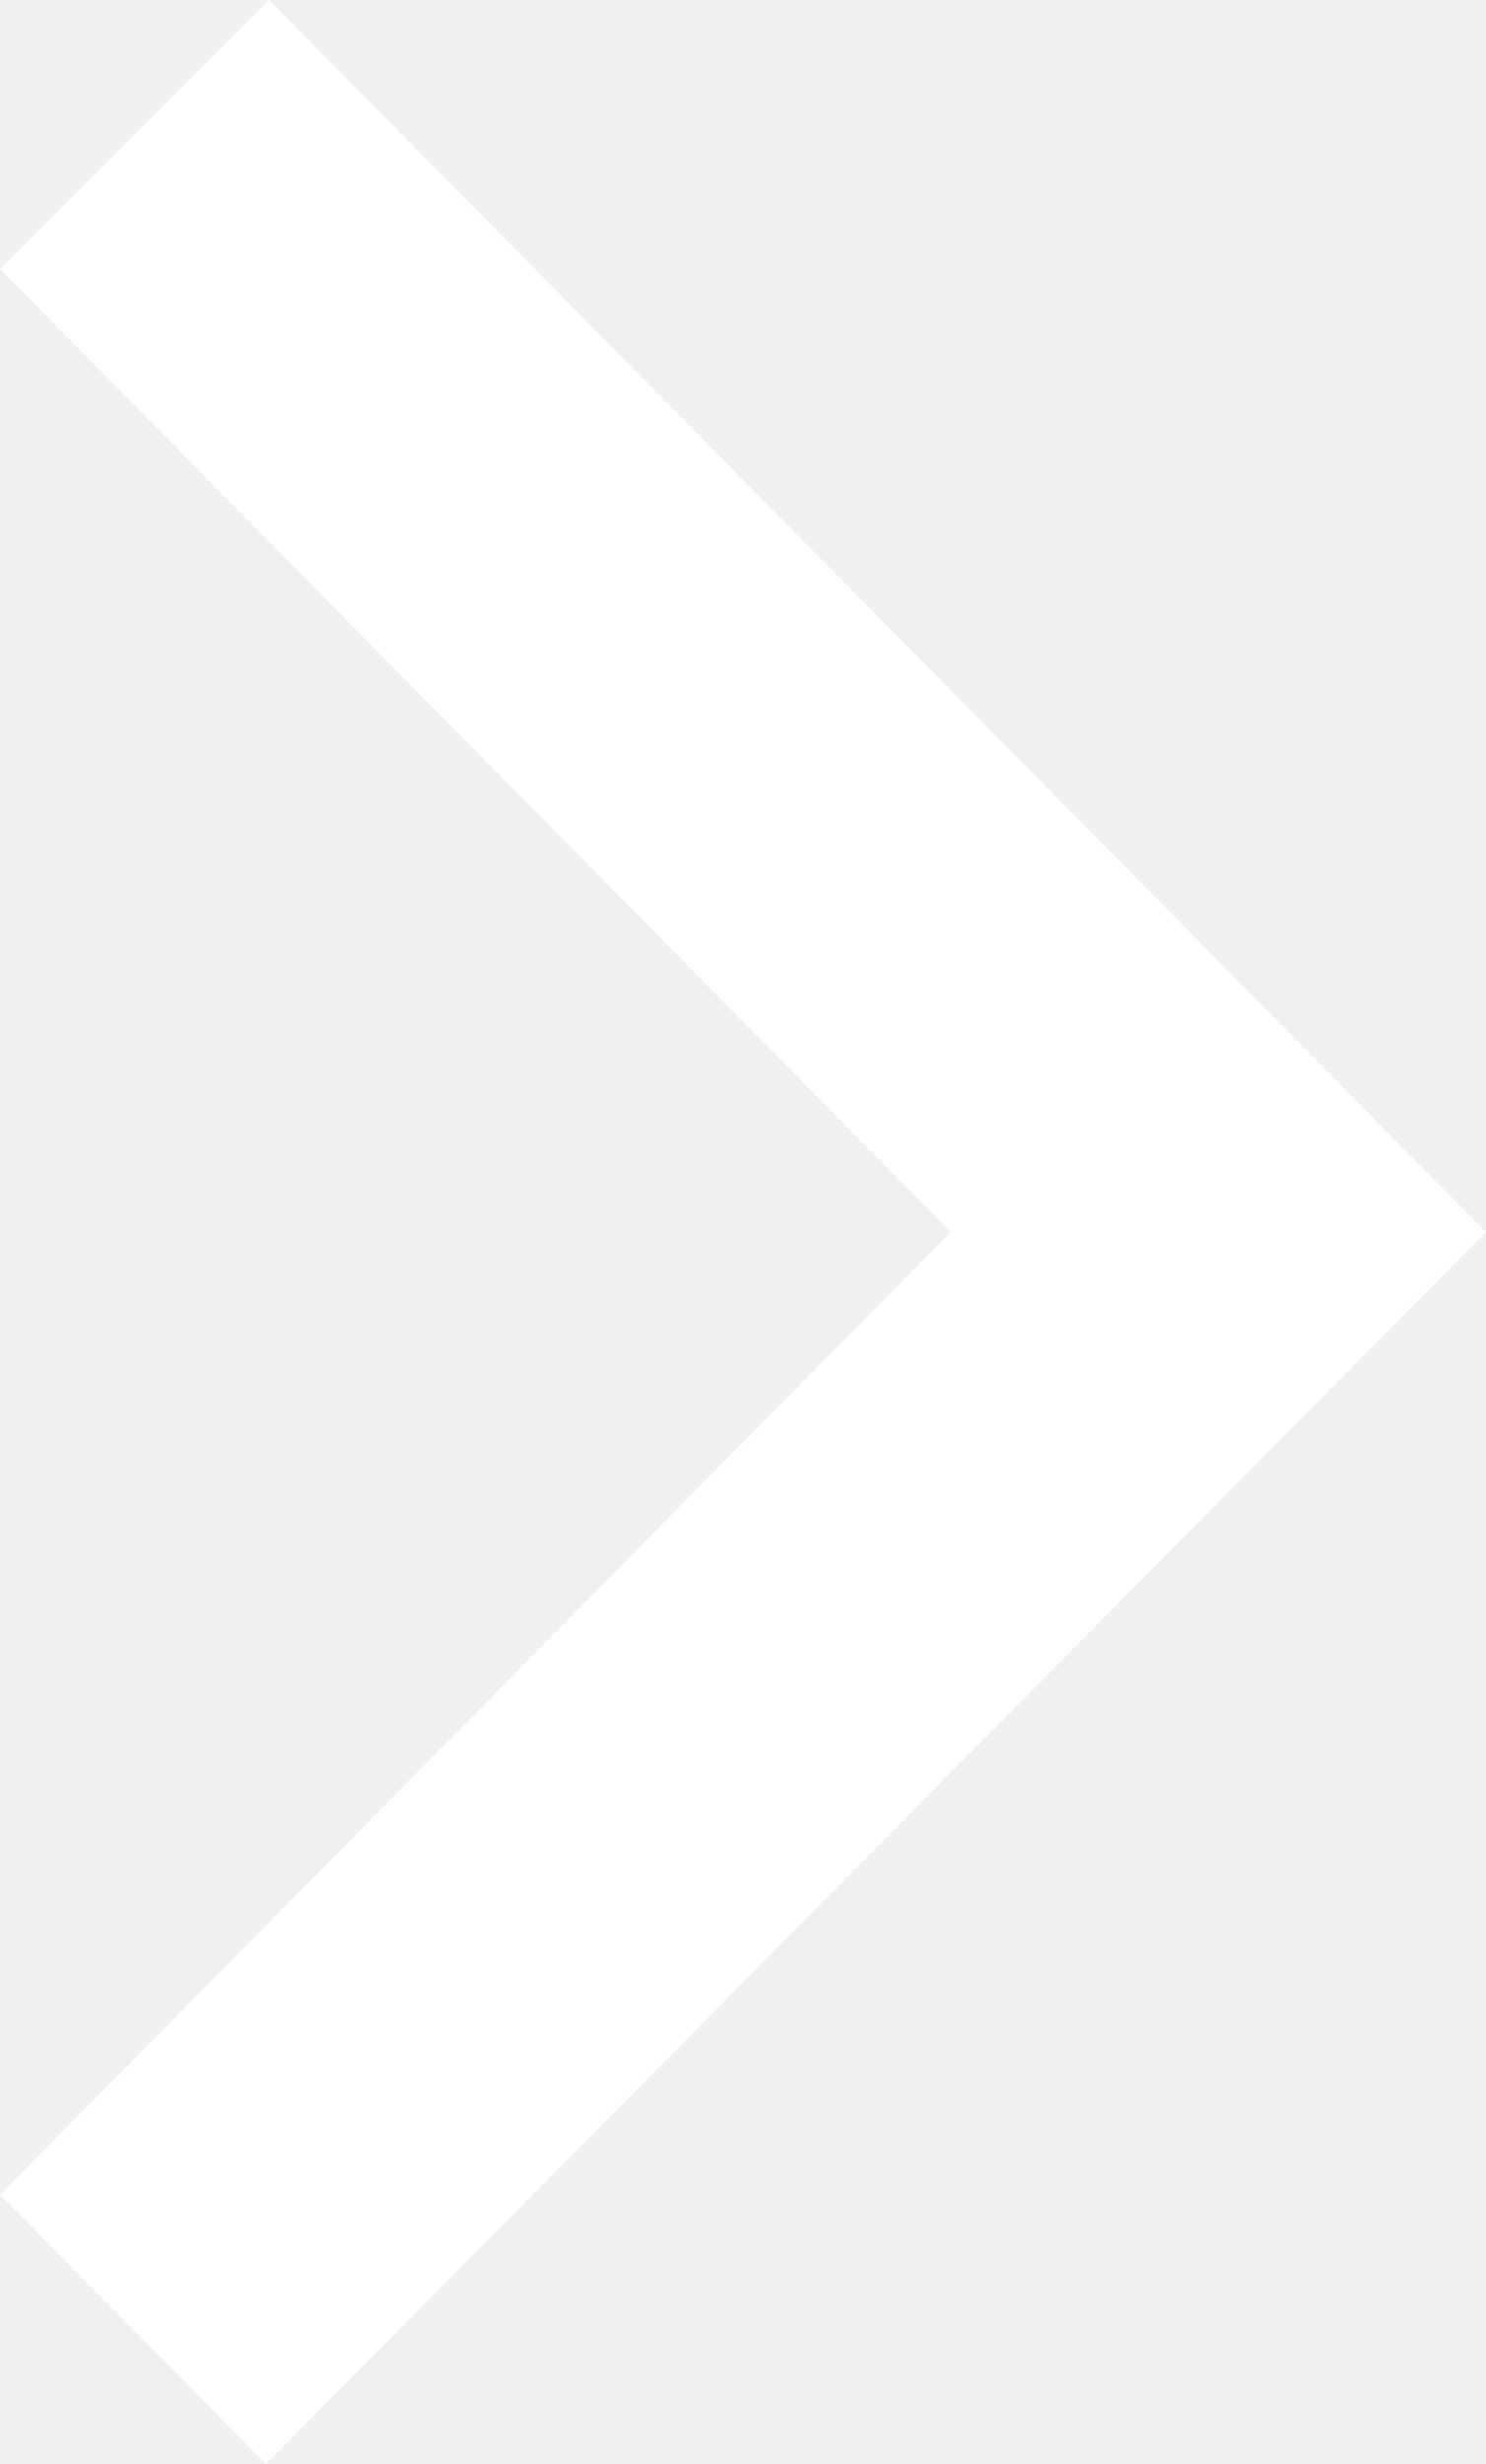
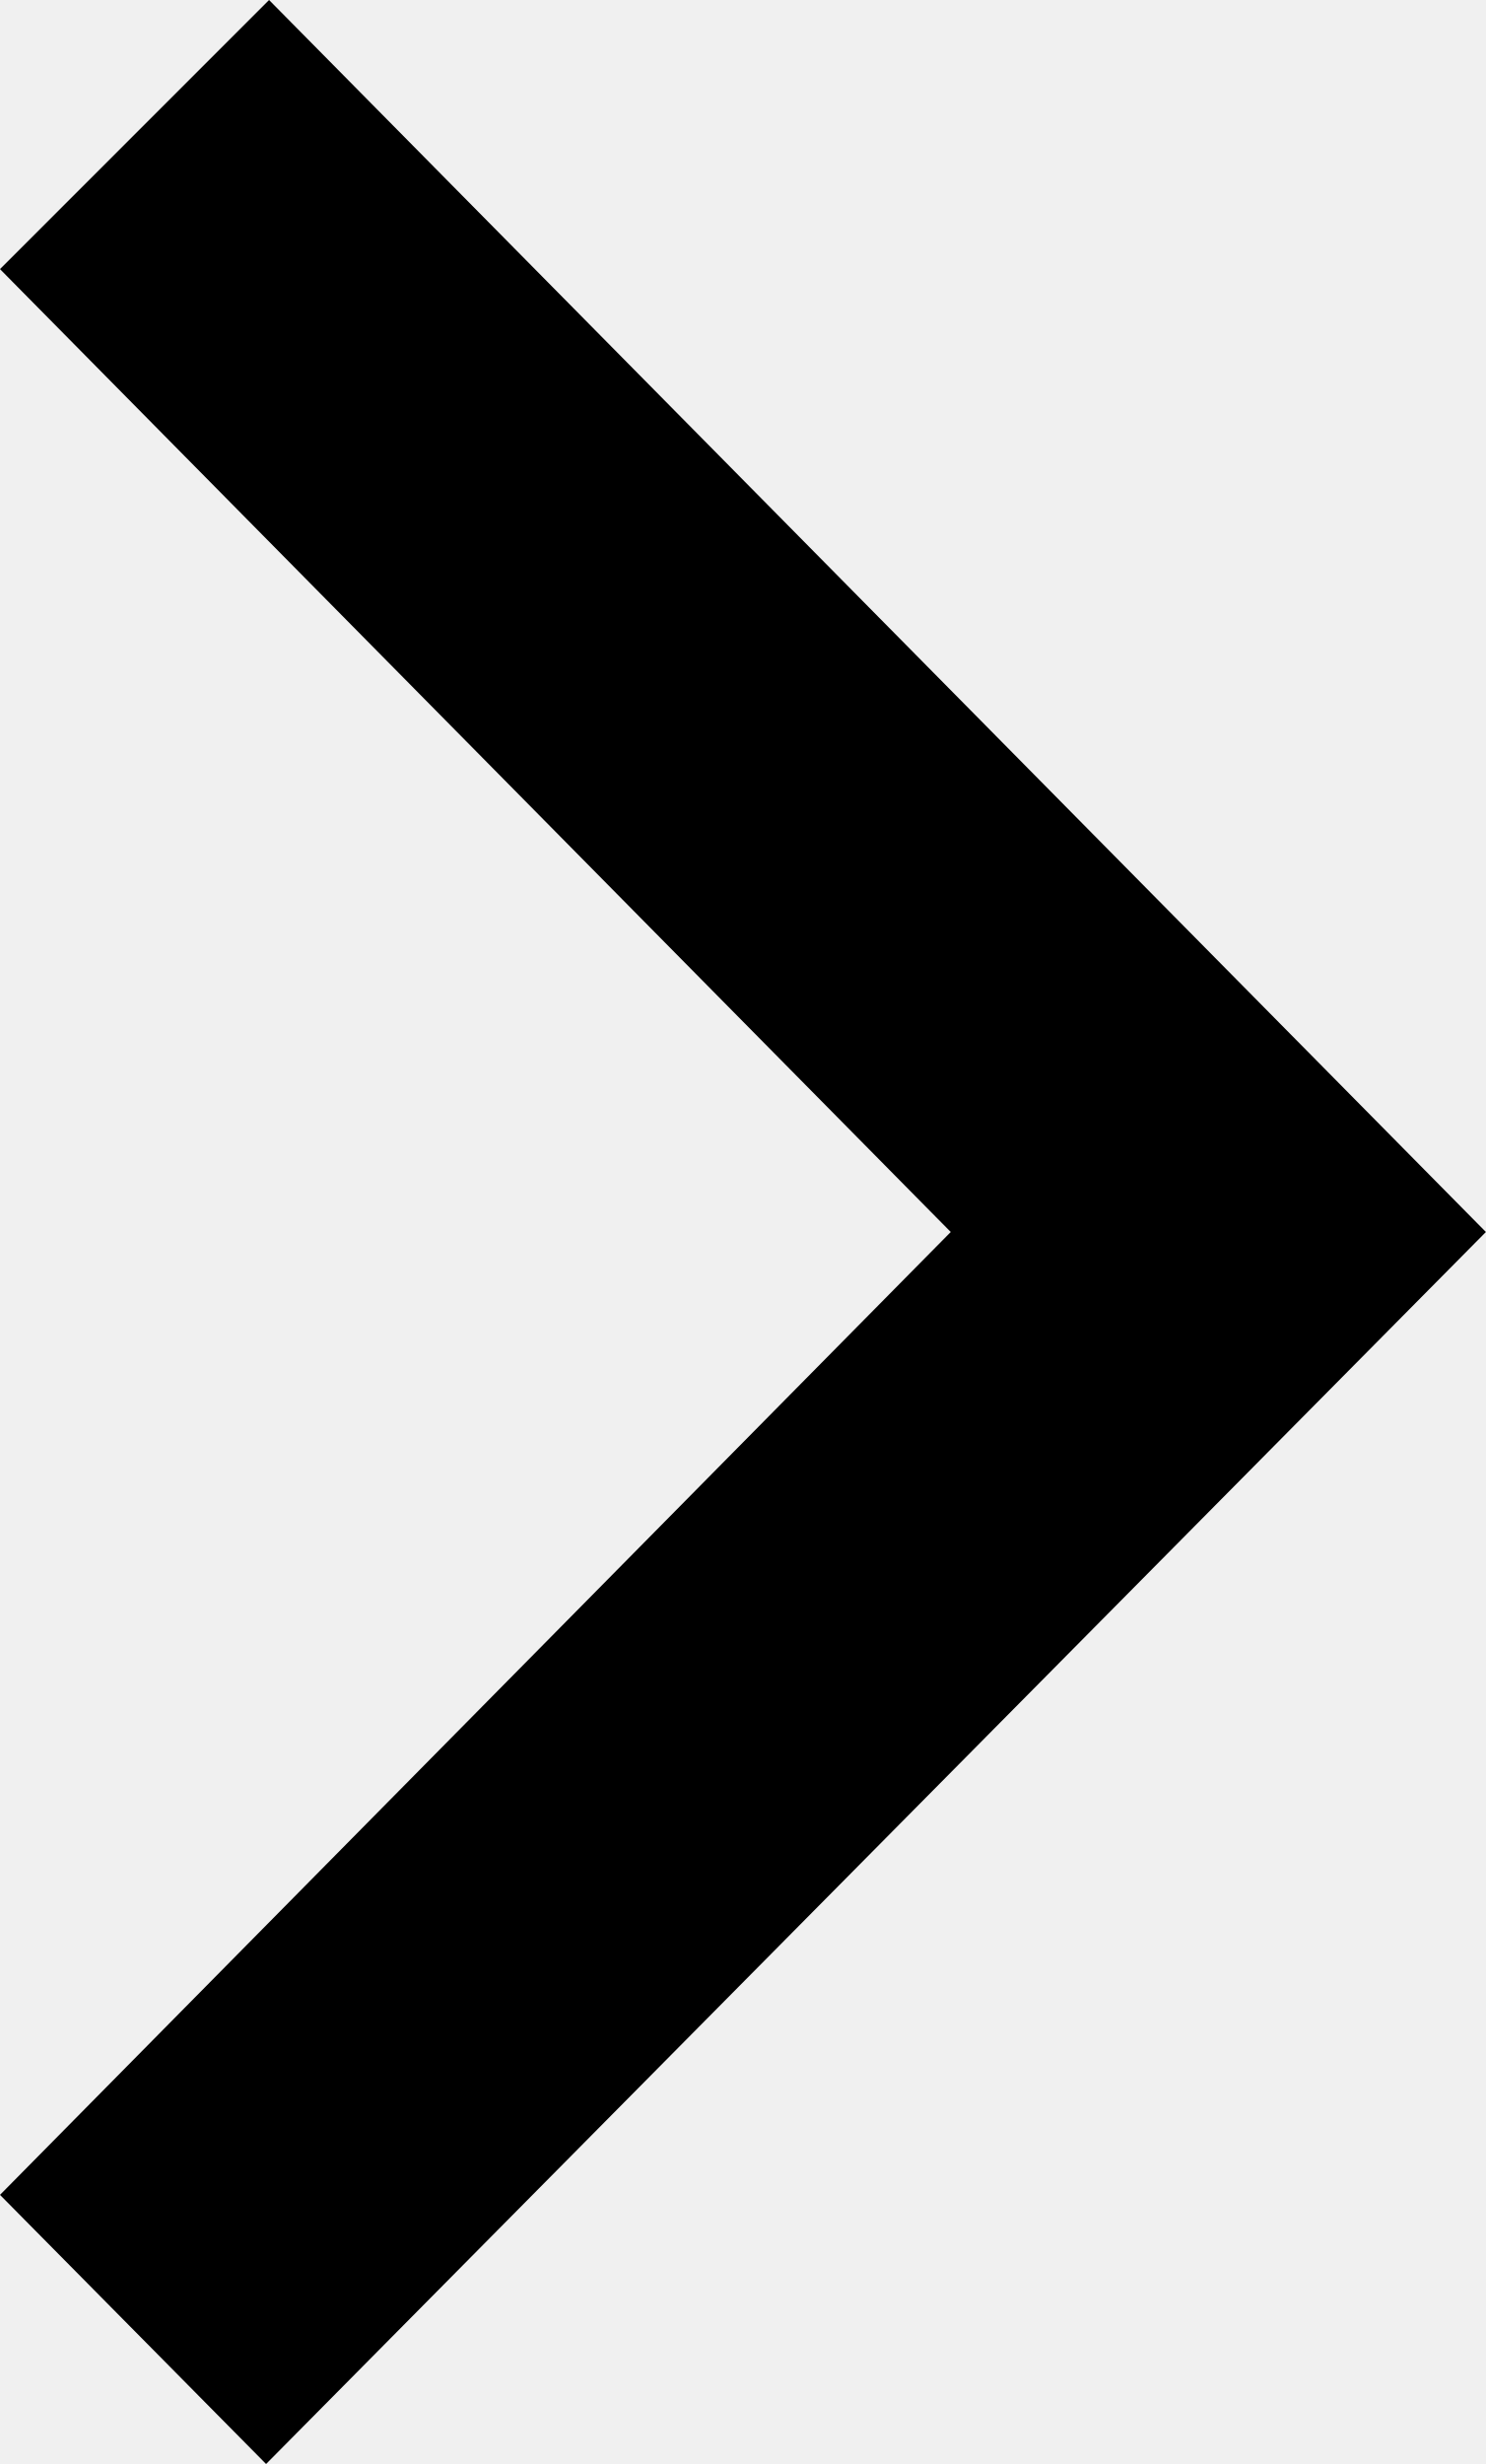
<svg xmlns="http://www.w3.org/2000/svg" width="4.97" height="8.24" viewBox="0 0 4.97 8.24">
  <defs>
    <style>
      .cls-1 {
-         fill: #fff;
+         fill: #000;
      }
    </style>
  </defs>
  <g id="Capa_2" data-name="Capa 2">
    <g id="Capa_1-2" data-name="Capa 1">
      <polygon class="cls-1" points="3.18 4.12 0 7.34 0.89 8.24 4.97 4.12 0.9 0 0 0.9 3.18 4.12" />
    </g>
  </g>
</svg>
